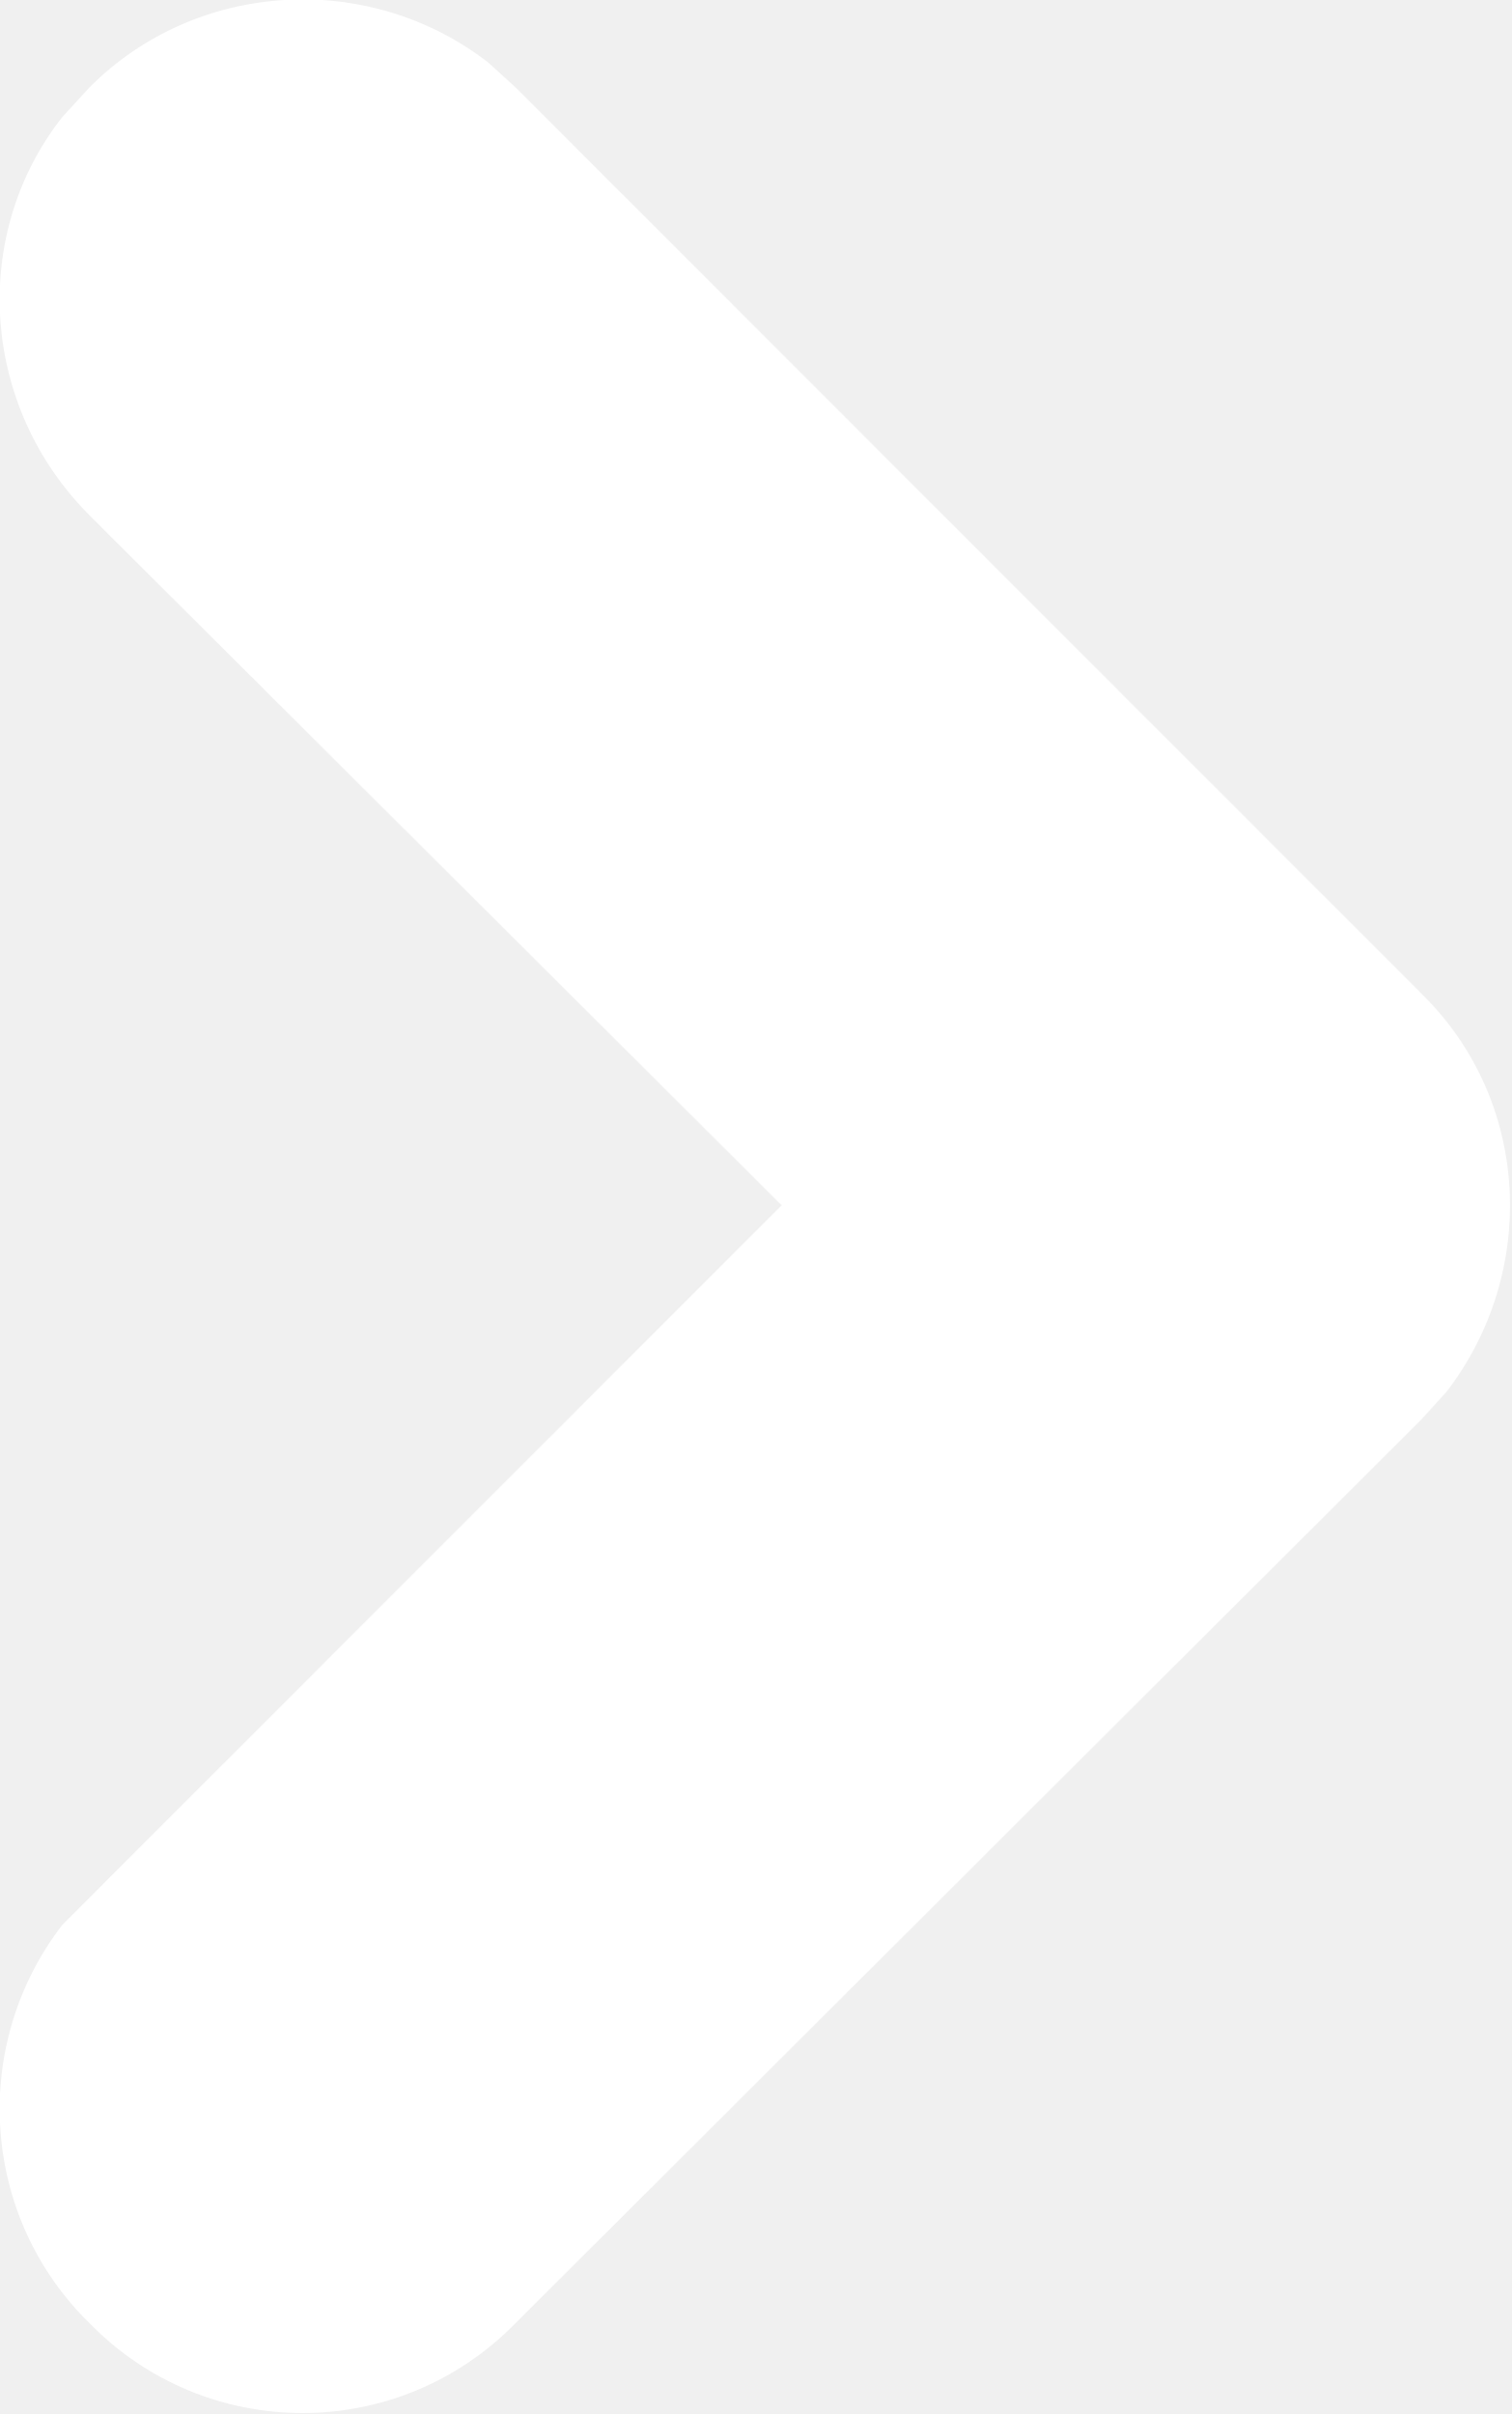
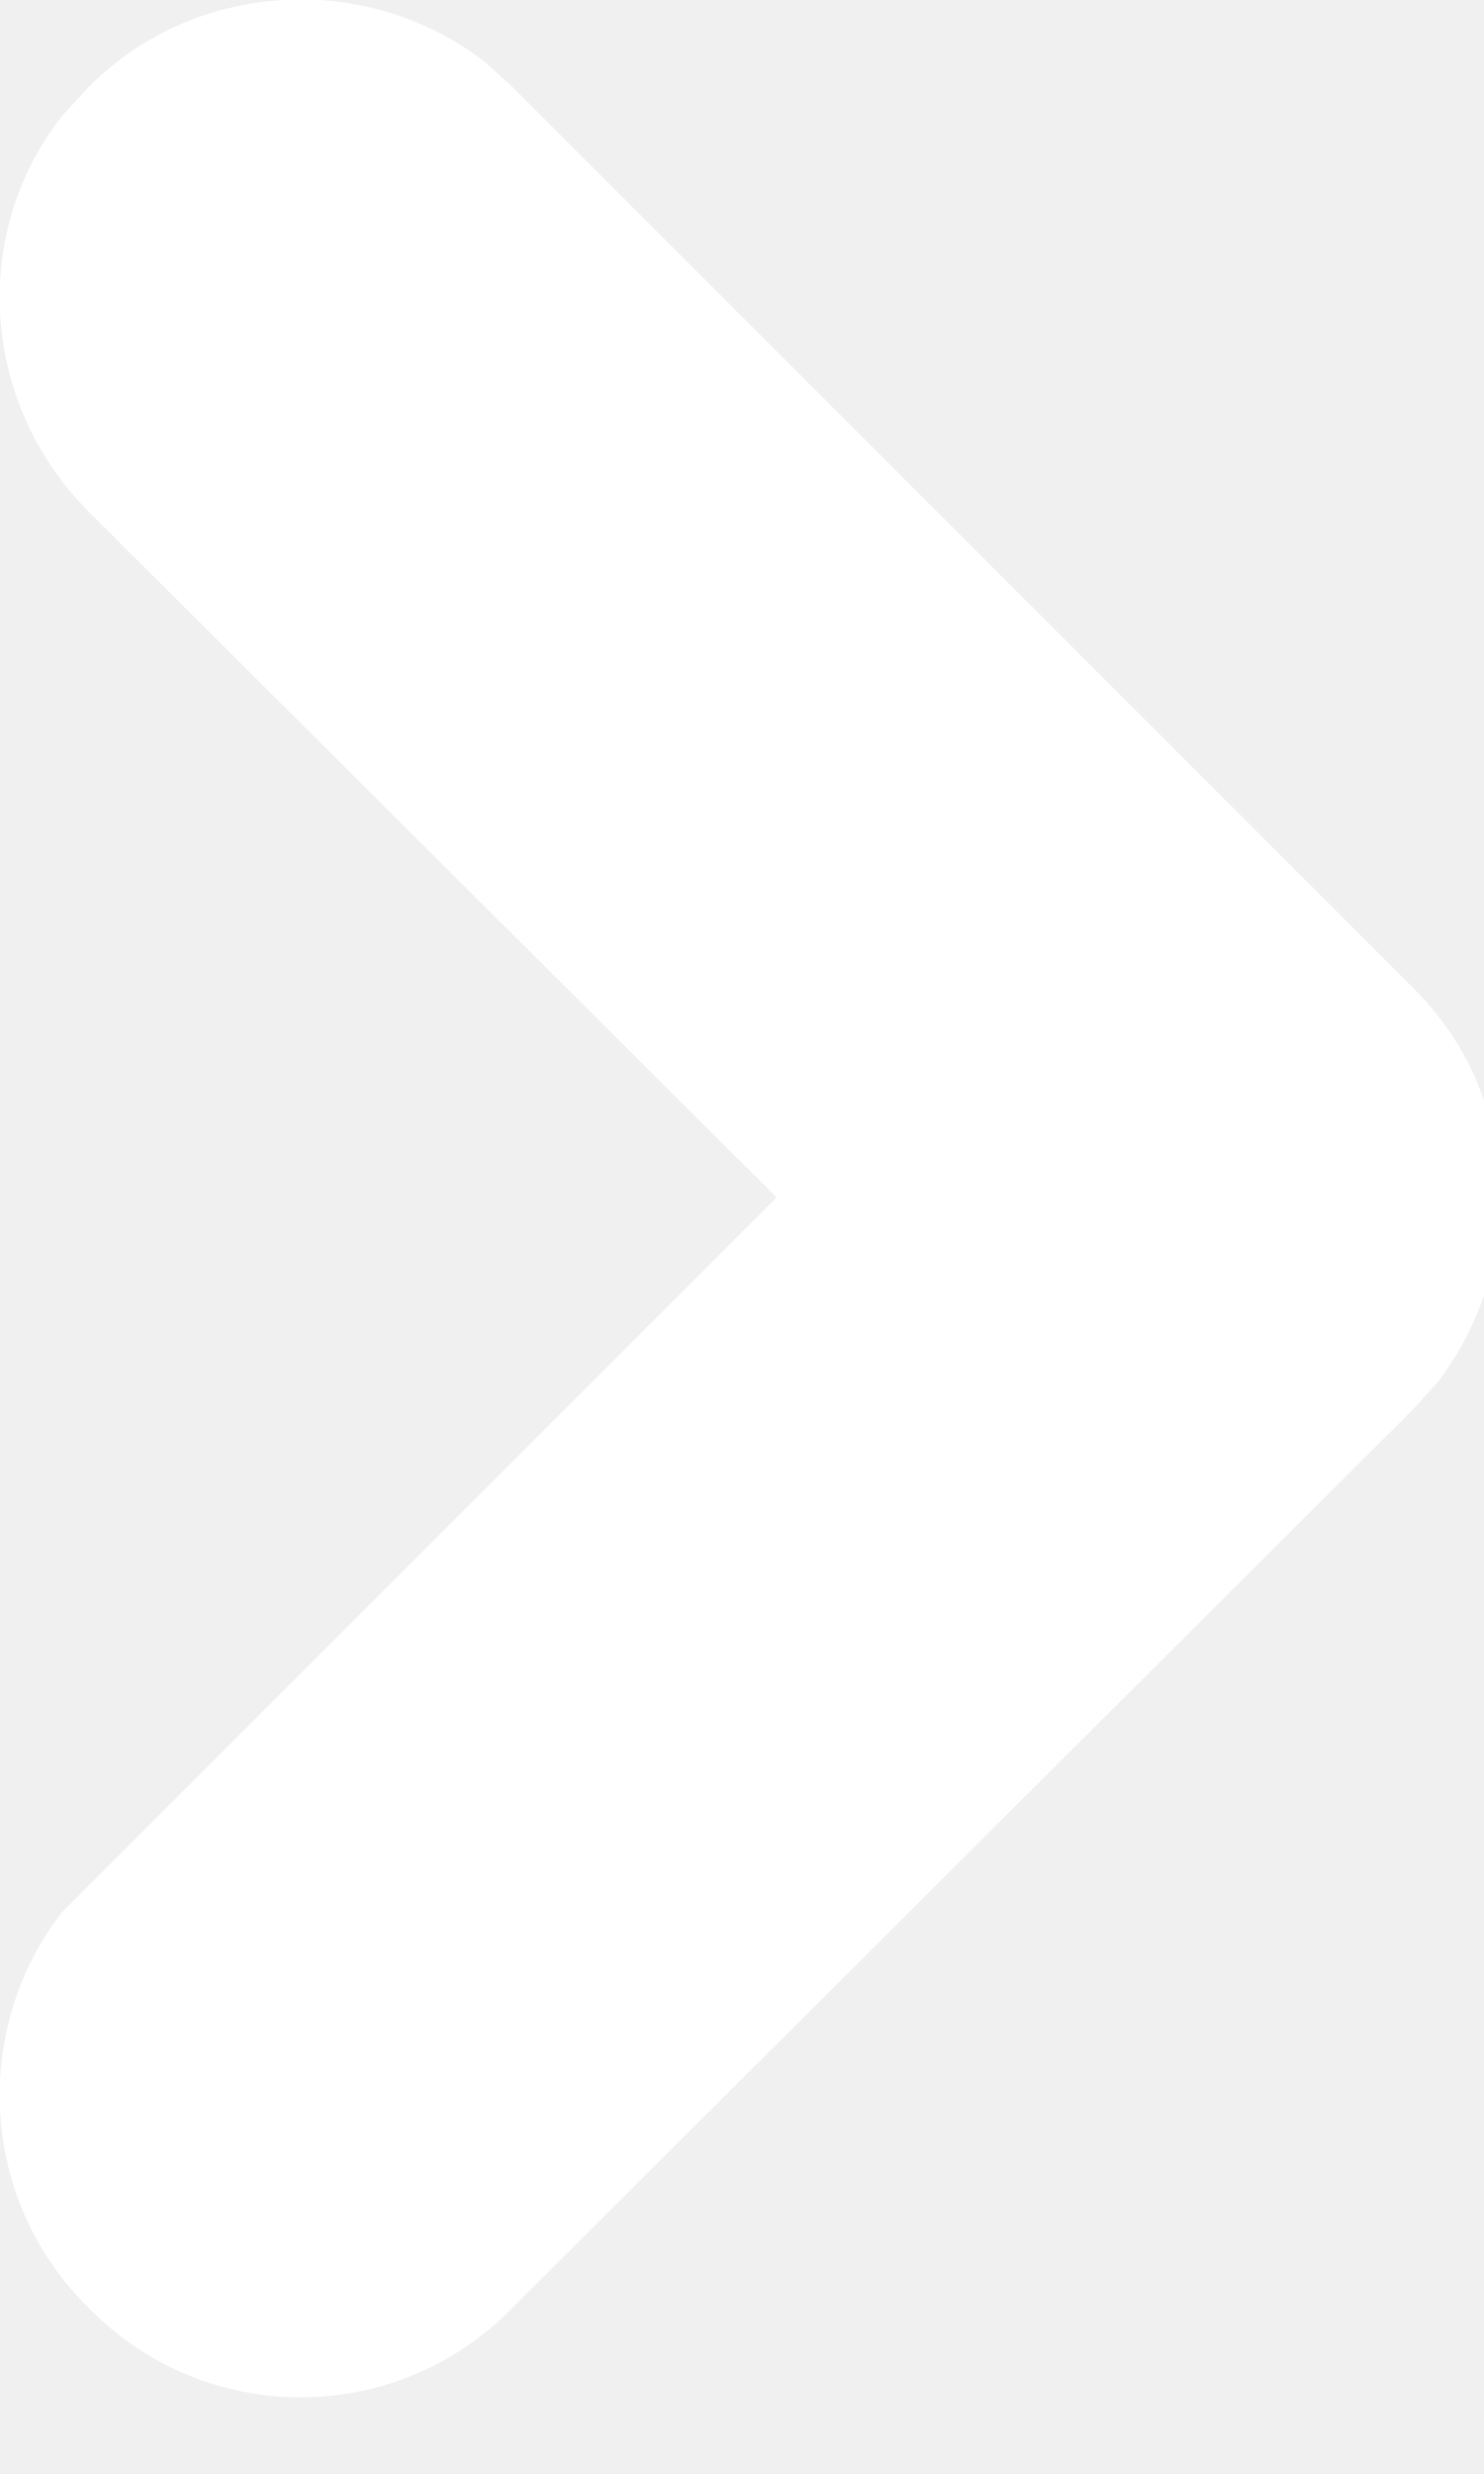
- <svg xmlns="http://www.w3.org/2000/svg" viewBox="0 0 6.07 9.69" width="6.07" height="9.69">
+ <svg xmlns="http://www.w3.org/2000/svg" viewBox="0 0 6 10" width="6" height="10">
  <path d="M 3.14 4.84 L 0.36 2.07 C -0.08 1.63 -0.12 0.94 0.25 0.47 L 0.36 0.35 C 0.79 -0.08 1.48 -0.12 1.96 0.25 L 2.07 0.35 L 5.71 3.99 C 6.15 4.42 6.18 5.11 5.81 5.59 L 5.71 5.7 L 2.07 9.33 C 1.6 9.81 0.83 9.81 0.36 9.33 L 0.36 9.33 C -0.08 8.9 -0.12 8.21 0.25 7.73 L 0.36 7.62 Z" fill="white" />
</svg>
